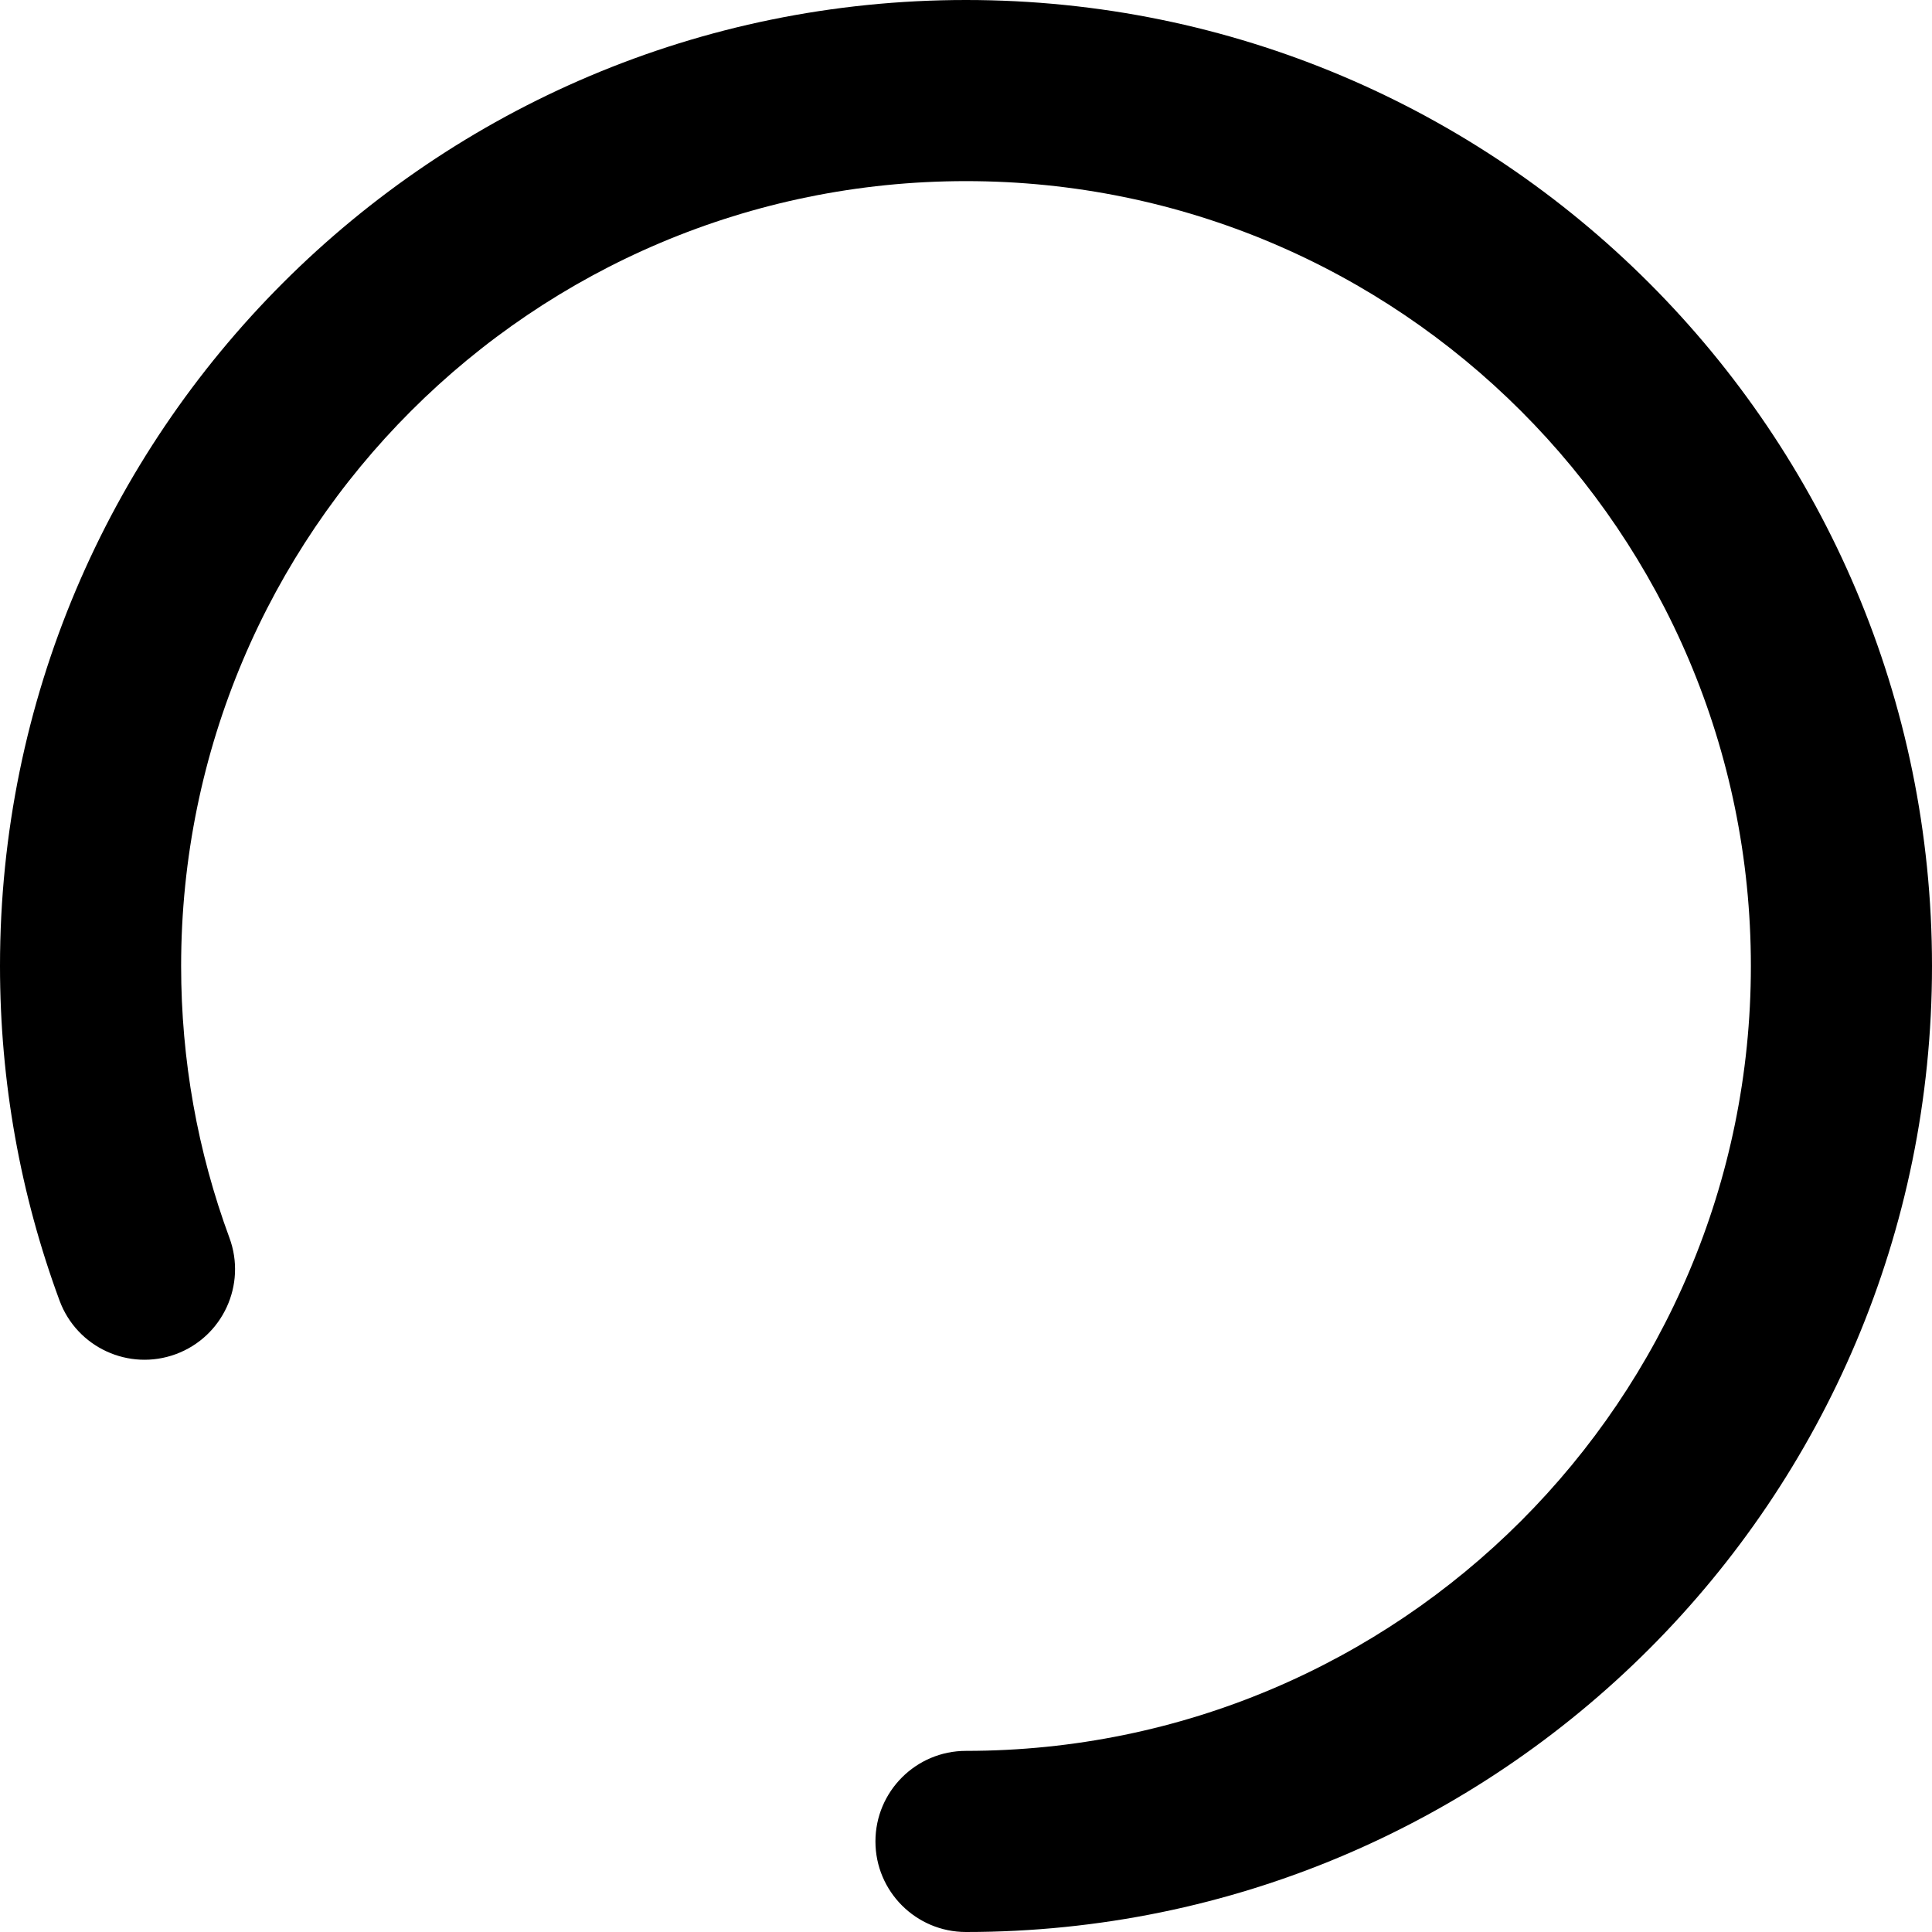
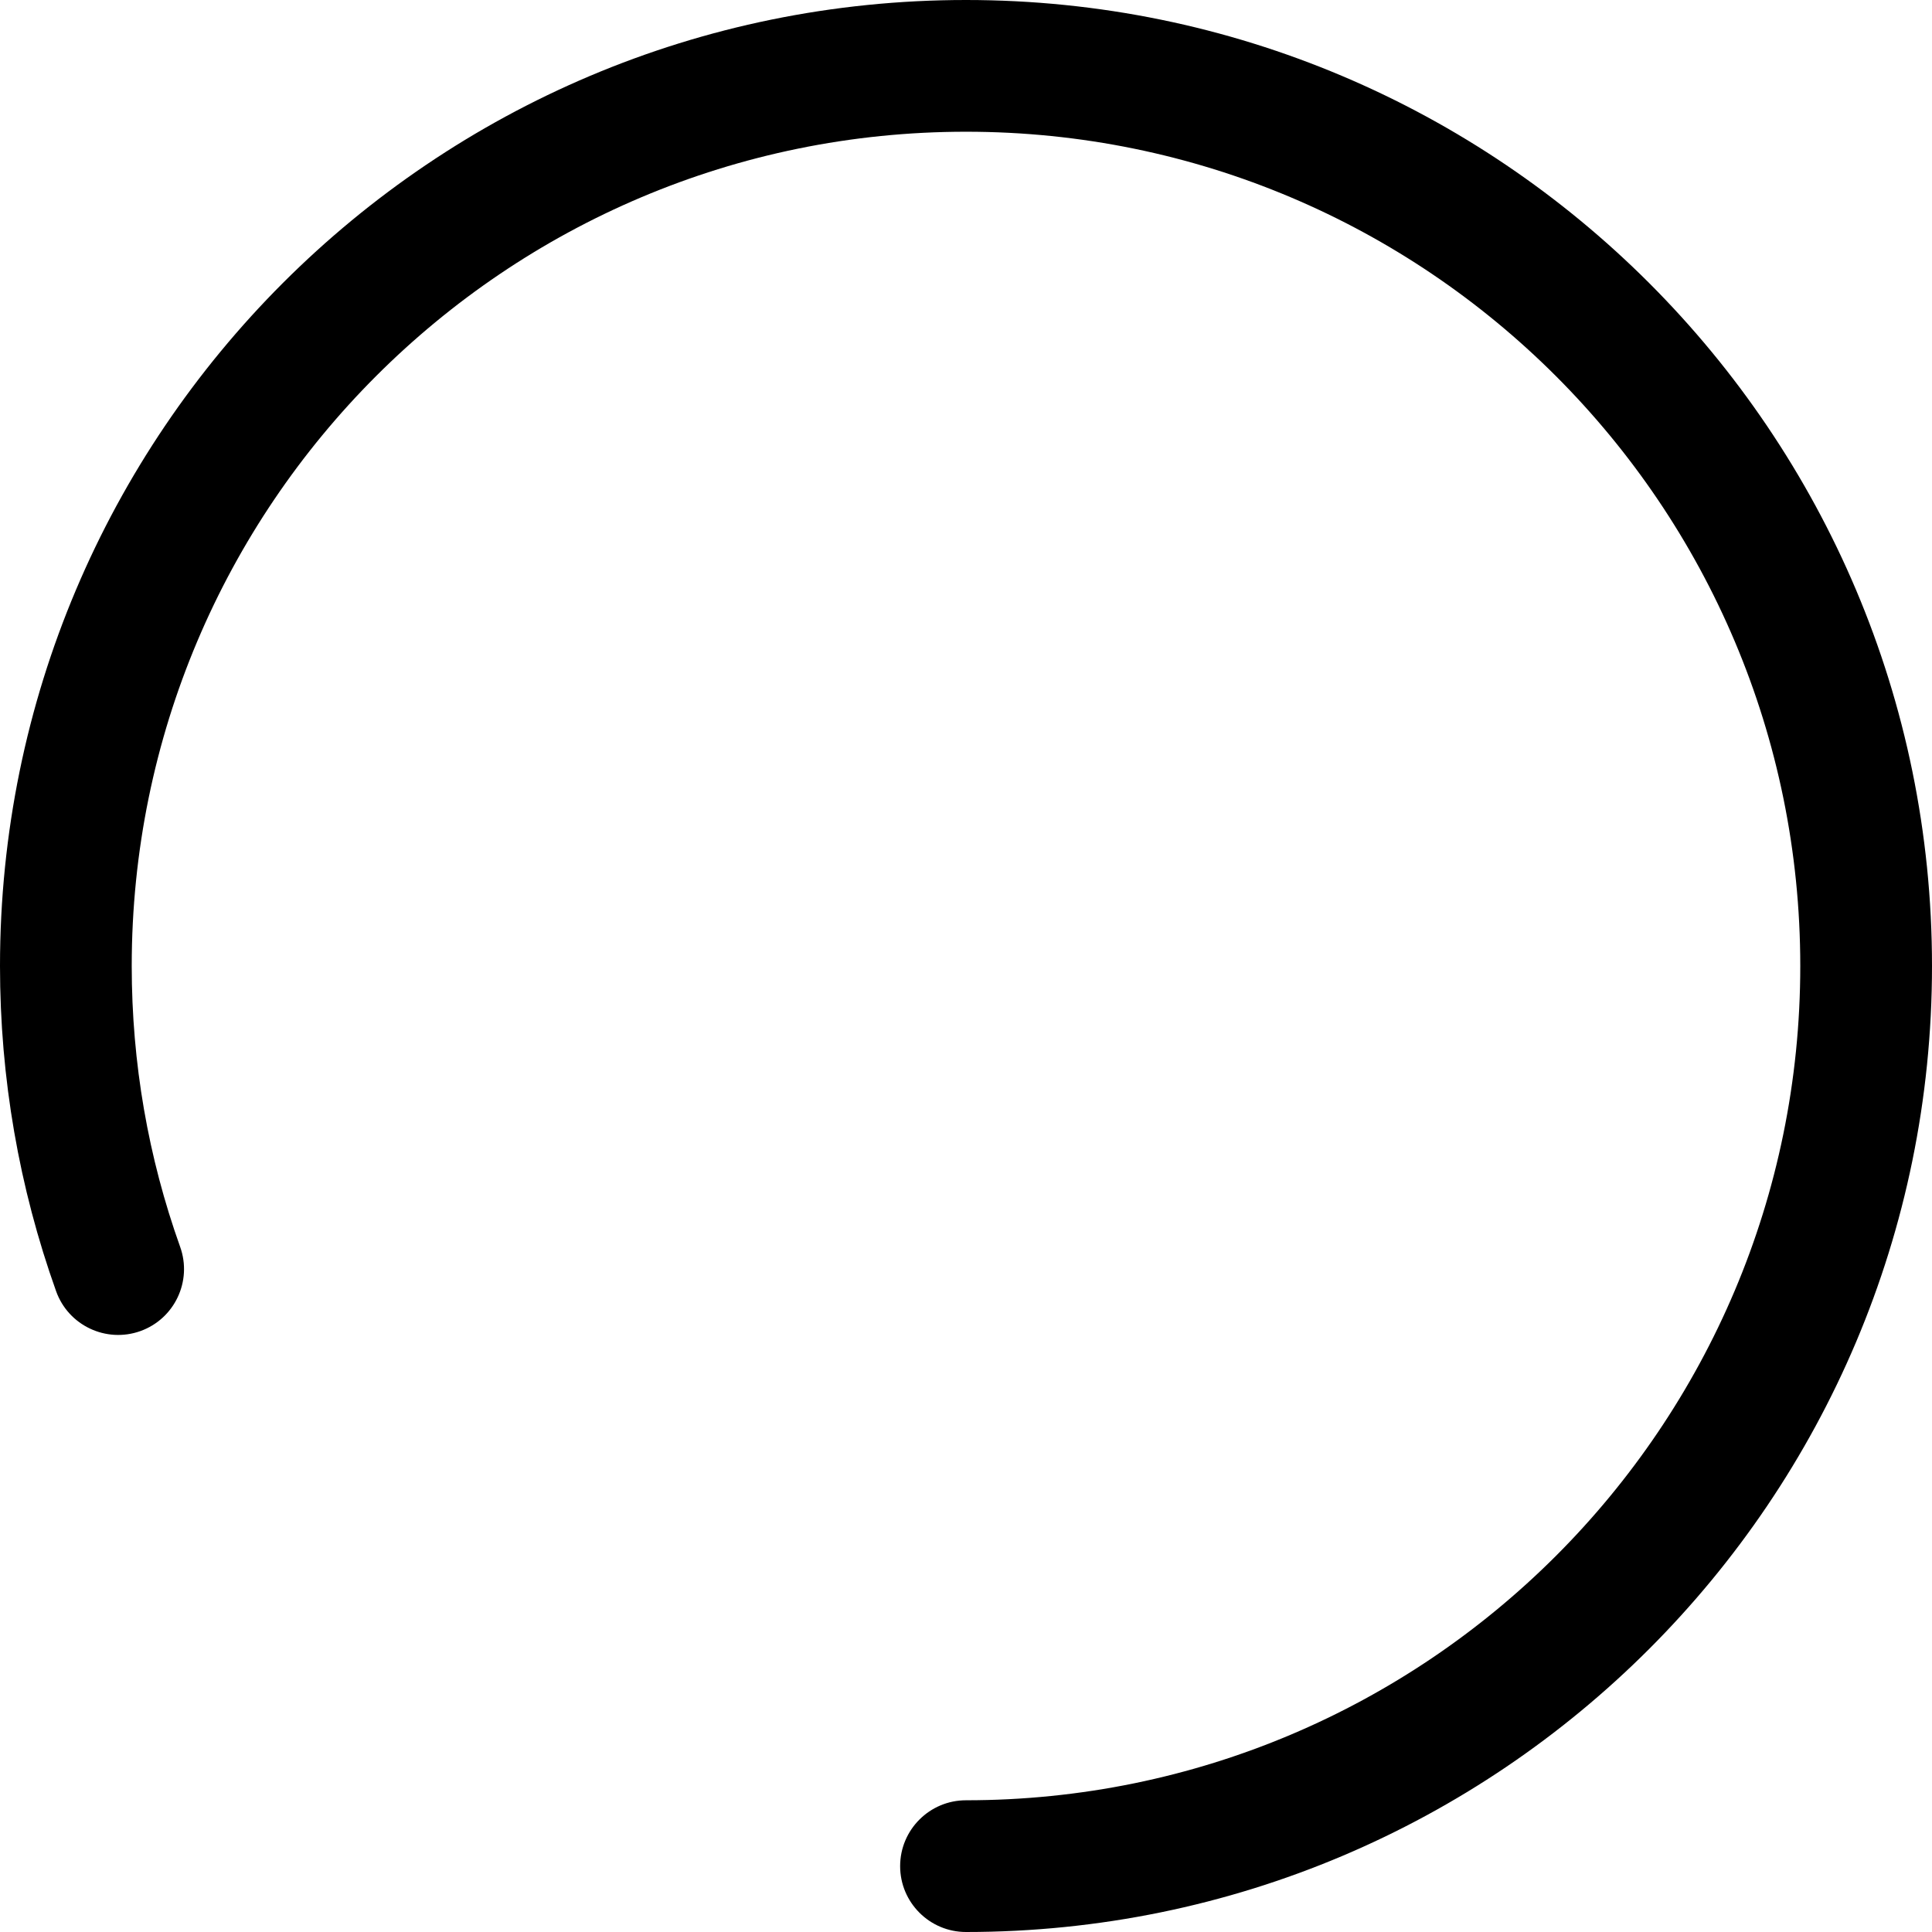
- <svg xmlns="http://www.w3.org/2000/svg" width="32px" height="32px" viewBox="0 0 32 32" version="1.1">
-   <g id="Page-1" stroke="none" stroke-width="1" fill="none" fill-rule="evenodd">
-     <g id="Kit-Item" transform="translate(-198, -92)" fill="currentColor" fill-rule="nonzero">
+ <svg xmlns="http://www.w3.org/2000/svg" width="44px" height="44px" viewBox="0 0 44 44" version="1.1">
+   <g id="Page-1" stroke="none" stroke-width="1" fill-rule="evenodd">
+     <g id="Kit-Item" transform="translate(-198, -148)" fill-rule="nonzero">
      <g id="Circular-Loader-16pt-@Controls.Loaders" transform="translate(64, 2)">
-         <path d="M150,122 C149.172,122 148.5,121.328 148.5,120.5 C148.5,119.672 149.172,119 150,119 C157.18,119 163,113.18 163,106 C163,98.82 157.18,93 150,93 C142.82,93 137,98.82 137,106 C137,107.557 137.273,109.074 137.8,110.502 C138.087,111.279 137.69,112.142 136.912,112.429 C136.135,112.715 135.273,112.318 134.986,111.541 C134.336,109.782 134,107.913 134,106 C134,97.163 141.163,90 150,90 C158.837,90 166,97.163 166,106 C166,114.837 158.837,122 150,122 Z" id="spinner_medium" />
+         <path d="M156,190 C155.172,190 154.5,189.328 154.5,188.5 C154.5,187.672 155.172,187 156,187 C166.493,187 175,178.493 175,168 C175,157.507 166.493,149 156,149 C145.507,149 137,157.507 137,168 C137,170.208 137.376,172.363 138.103,174.397 C138.382,175.177 137.976,176.036 137.196,176.315 C136.416,176.593 135.557,176.187 135.278,175.407 C134.436,173.05 134,170.554 134,168 C134,155.85 143.85,146 156,146 C168.15,146 178,155.85 178,168 C178,180.15 168.15,190 156,190 Z" id="spinner_large" />
      </g>
    </g>
  </g>
</svg>
